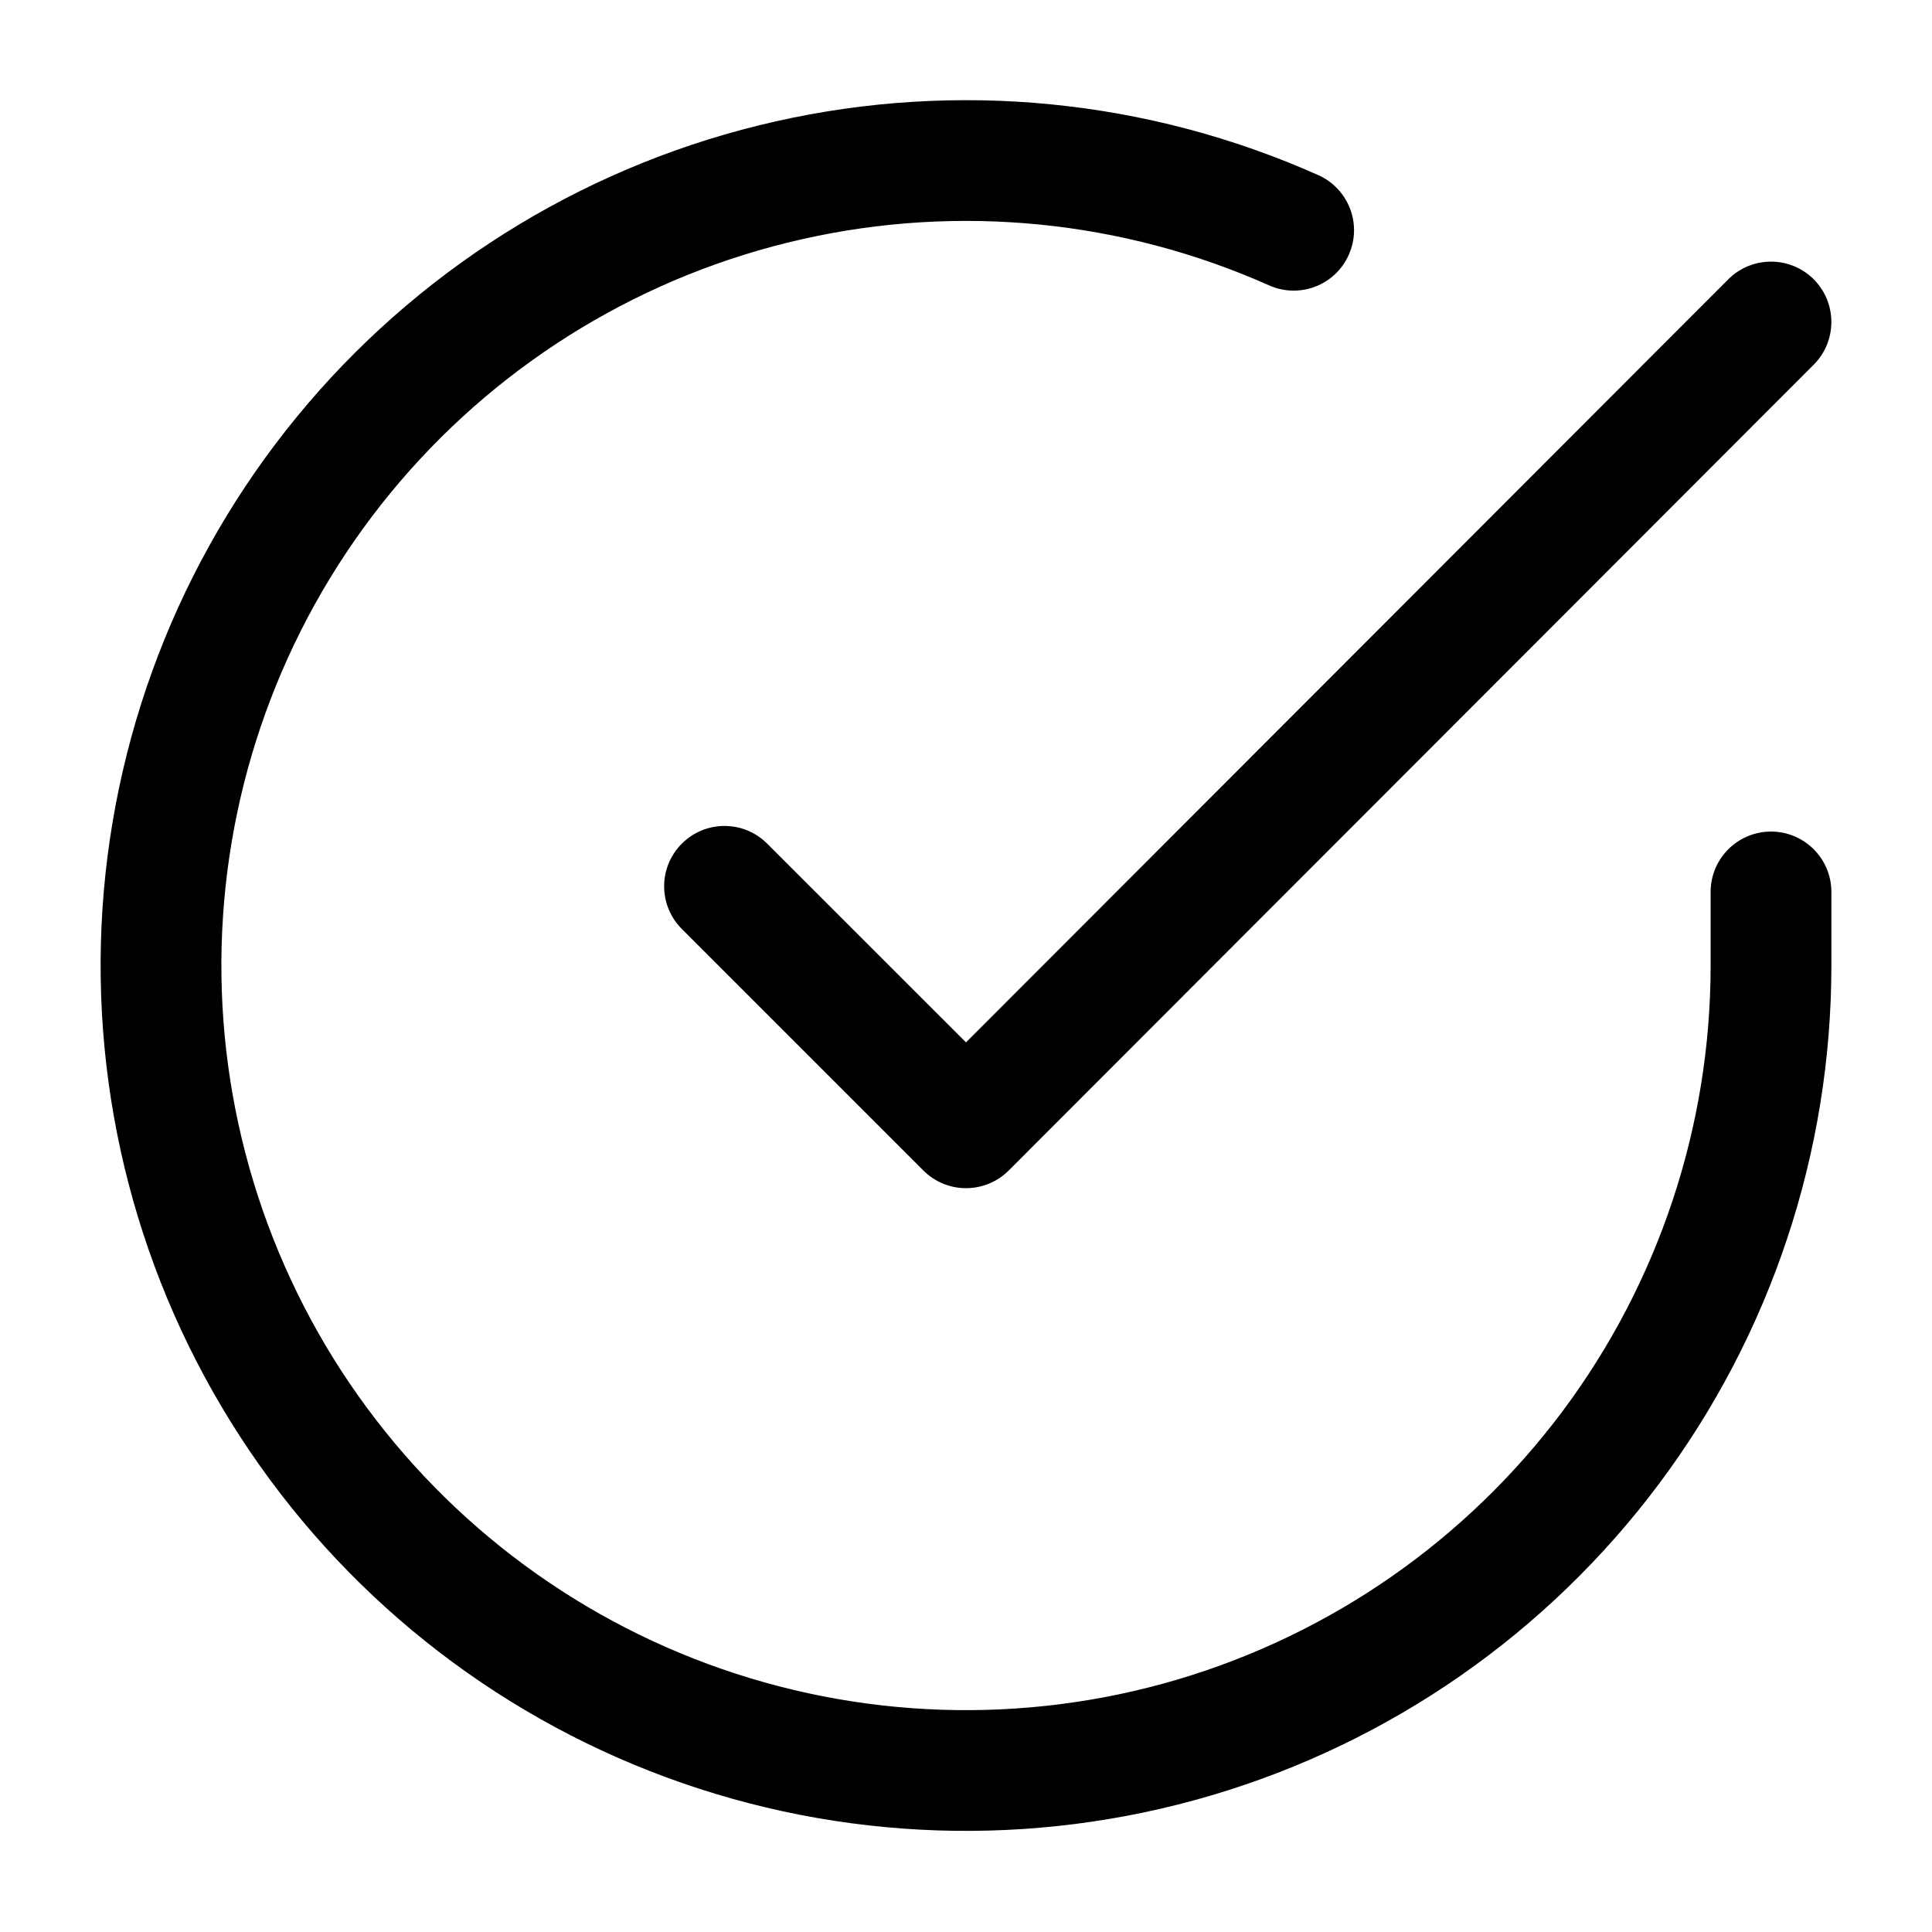
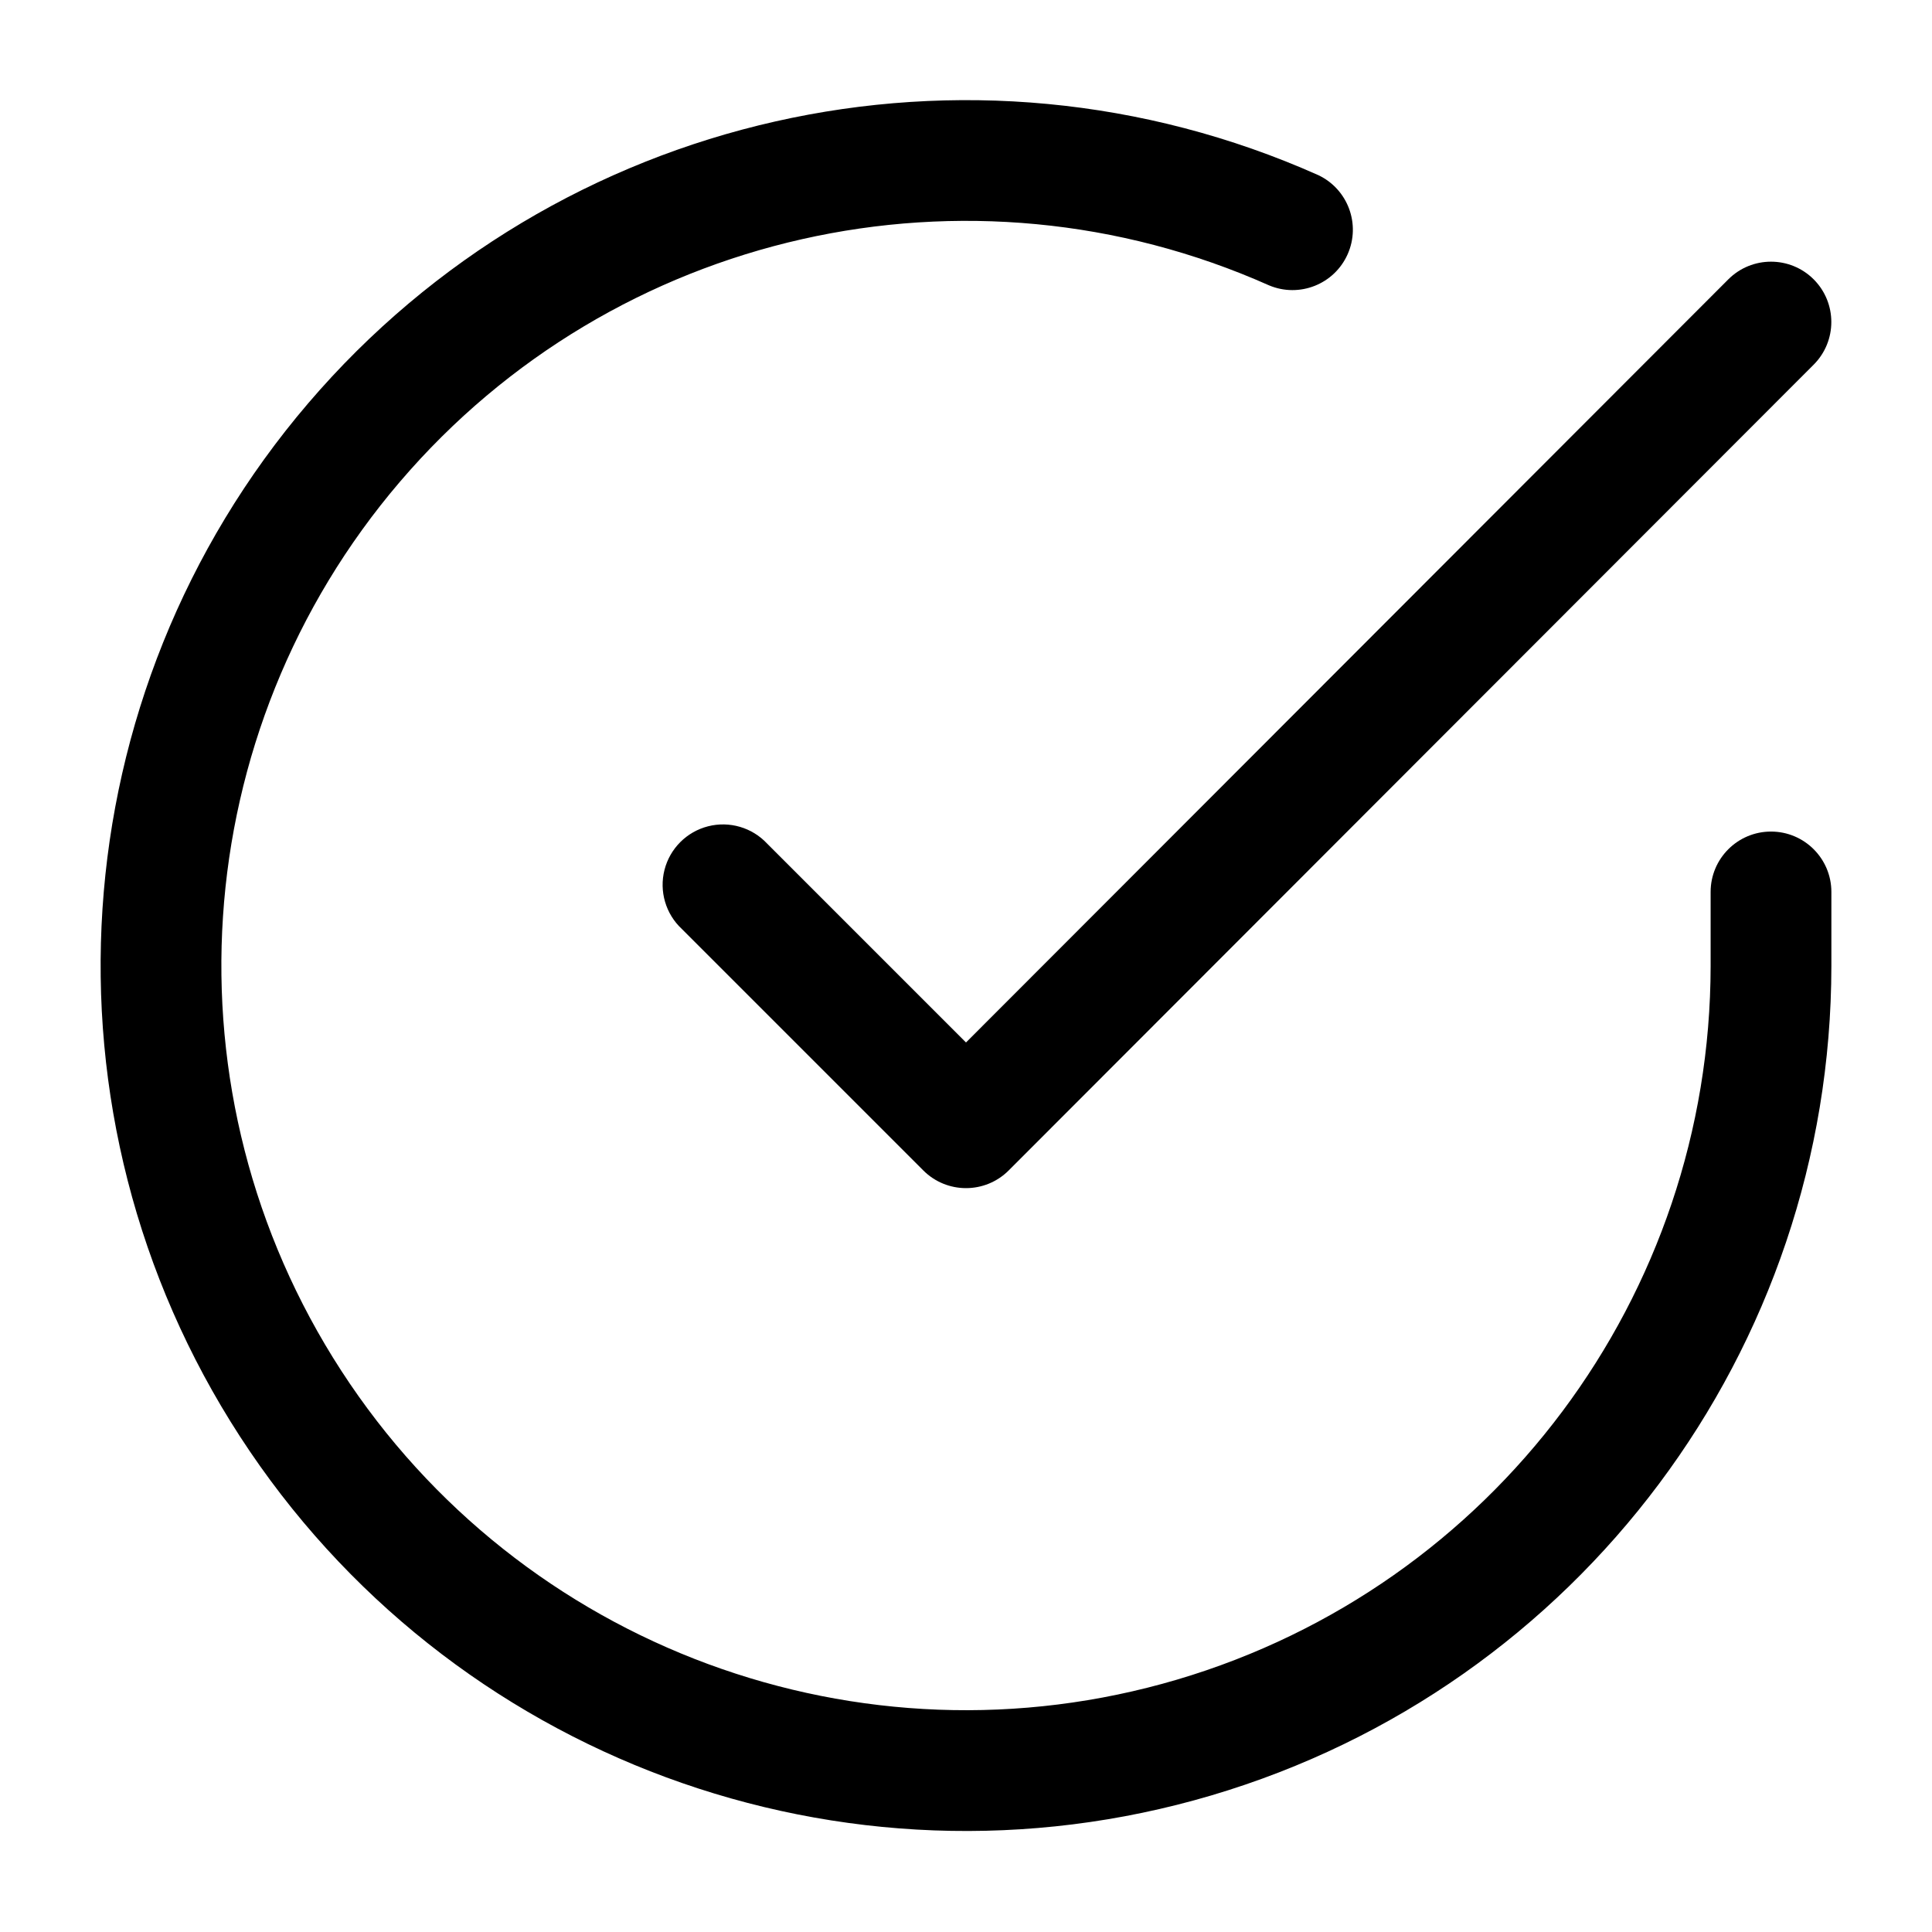
- <svg xmlns="http://www.w3.org/2000/svg" widh="100%" height="100%" viewBox="0 0 24 24" fill="current">
-   <path fill-rule="evenodd" clip-rule="evenodd" d="M15.765 3.545C13.943 2.733 11.907 2.532 9.961 2.972C8.016 3.411 6.264 4.468 4.968 5.984C3.672 7.501 2.901 9.395 2.77 11.386C2.639 13.376 3.154 15.355 4.24 17.029C5.326 18.702 6.923 19.98 8.794 20.671C10.665 21.362 12.71 21.43 14.623 20.865C16.536 20.299 18.214 19.13 19.409 17.533C20.603 15.935 21.249 13.994 21.25 12V11.08C21.25 10.666 21.586 10.33 22 10.33C22.414 10.33 22.75 10.666 22.75 11.08V12C22.749 14.318 21.998 16.574 20.61 18.431C19.222 20.288 17.271 21.646 15.048 22.303C12.825 22.96 10.449 22.881 8.275 22.078C6.1 21.275 4.244 19.79 2.982 17.845C1.72 15.9 1.121 13.6 1.273 11.287C1.426 8.974 2.322 6.772 3.828 5.01C5.334 3.248 7.37 2.019 9.631 1.509C11.892 0.998 14.258 1.231 16.375 2.175C16.754 2.344 16.924 2.787 16.755 3.165C16.587 3.544 16.143 3.714 15.765 3.545Z" />
-   <path fill-rule="evenodd" clip-rule="evenodd" d="M22.53 3.469C22.823 3.762 22.823 4.237 22.531 4.53L12.531 14.54C12.39 14.681 12.199 14.76 12 14.76C11.801 14.76 11.61 14.681 11.47 14.54L8.47 11.54C8.177 11.247 8.177 10.773 8.47 10.48C8.763 10.187 9.237 10.187 9.53 10.48L12 12.949L21.469 3.47C21.762 3.177 22.237 3.177 22.53 3.469Z" />
+ <svg xmlns="http://www.w3.org/2000/svg" fill="currentColor" viewBox="0 0 24 24">
+   <path fill-rule="evenodd" d="M15.765 3.545A9.25 9.25 0 1 0 21.25 12v-.92a.75.75 0 0 1 1.5 0V12a10.75 10.75 0 1 1-6.375-9.825.75.75 0 0 1-.61 1.37Z" clip-rule="evenodd" />
+   <path fill-rule="evenodd" d="M22.53 3.47a.75.75 0 0 1 0 1.06l-10 10.01a.75.75 0 0 1-1.06 0l-3-3a.75.75 0 1 1 1.06-1.06L12 12.95l9.47-9.48a.75.75 0 0 1 1.06 0Z" clip-rule="evenodd" />
</svg>
